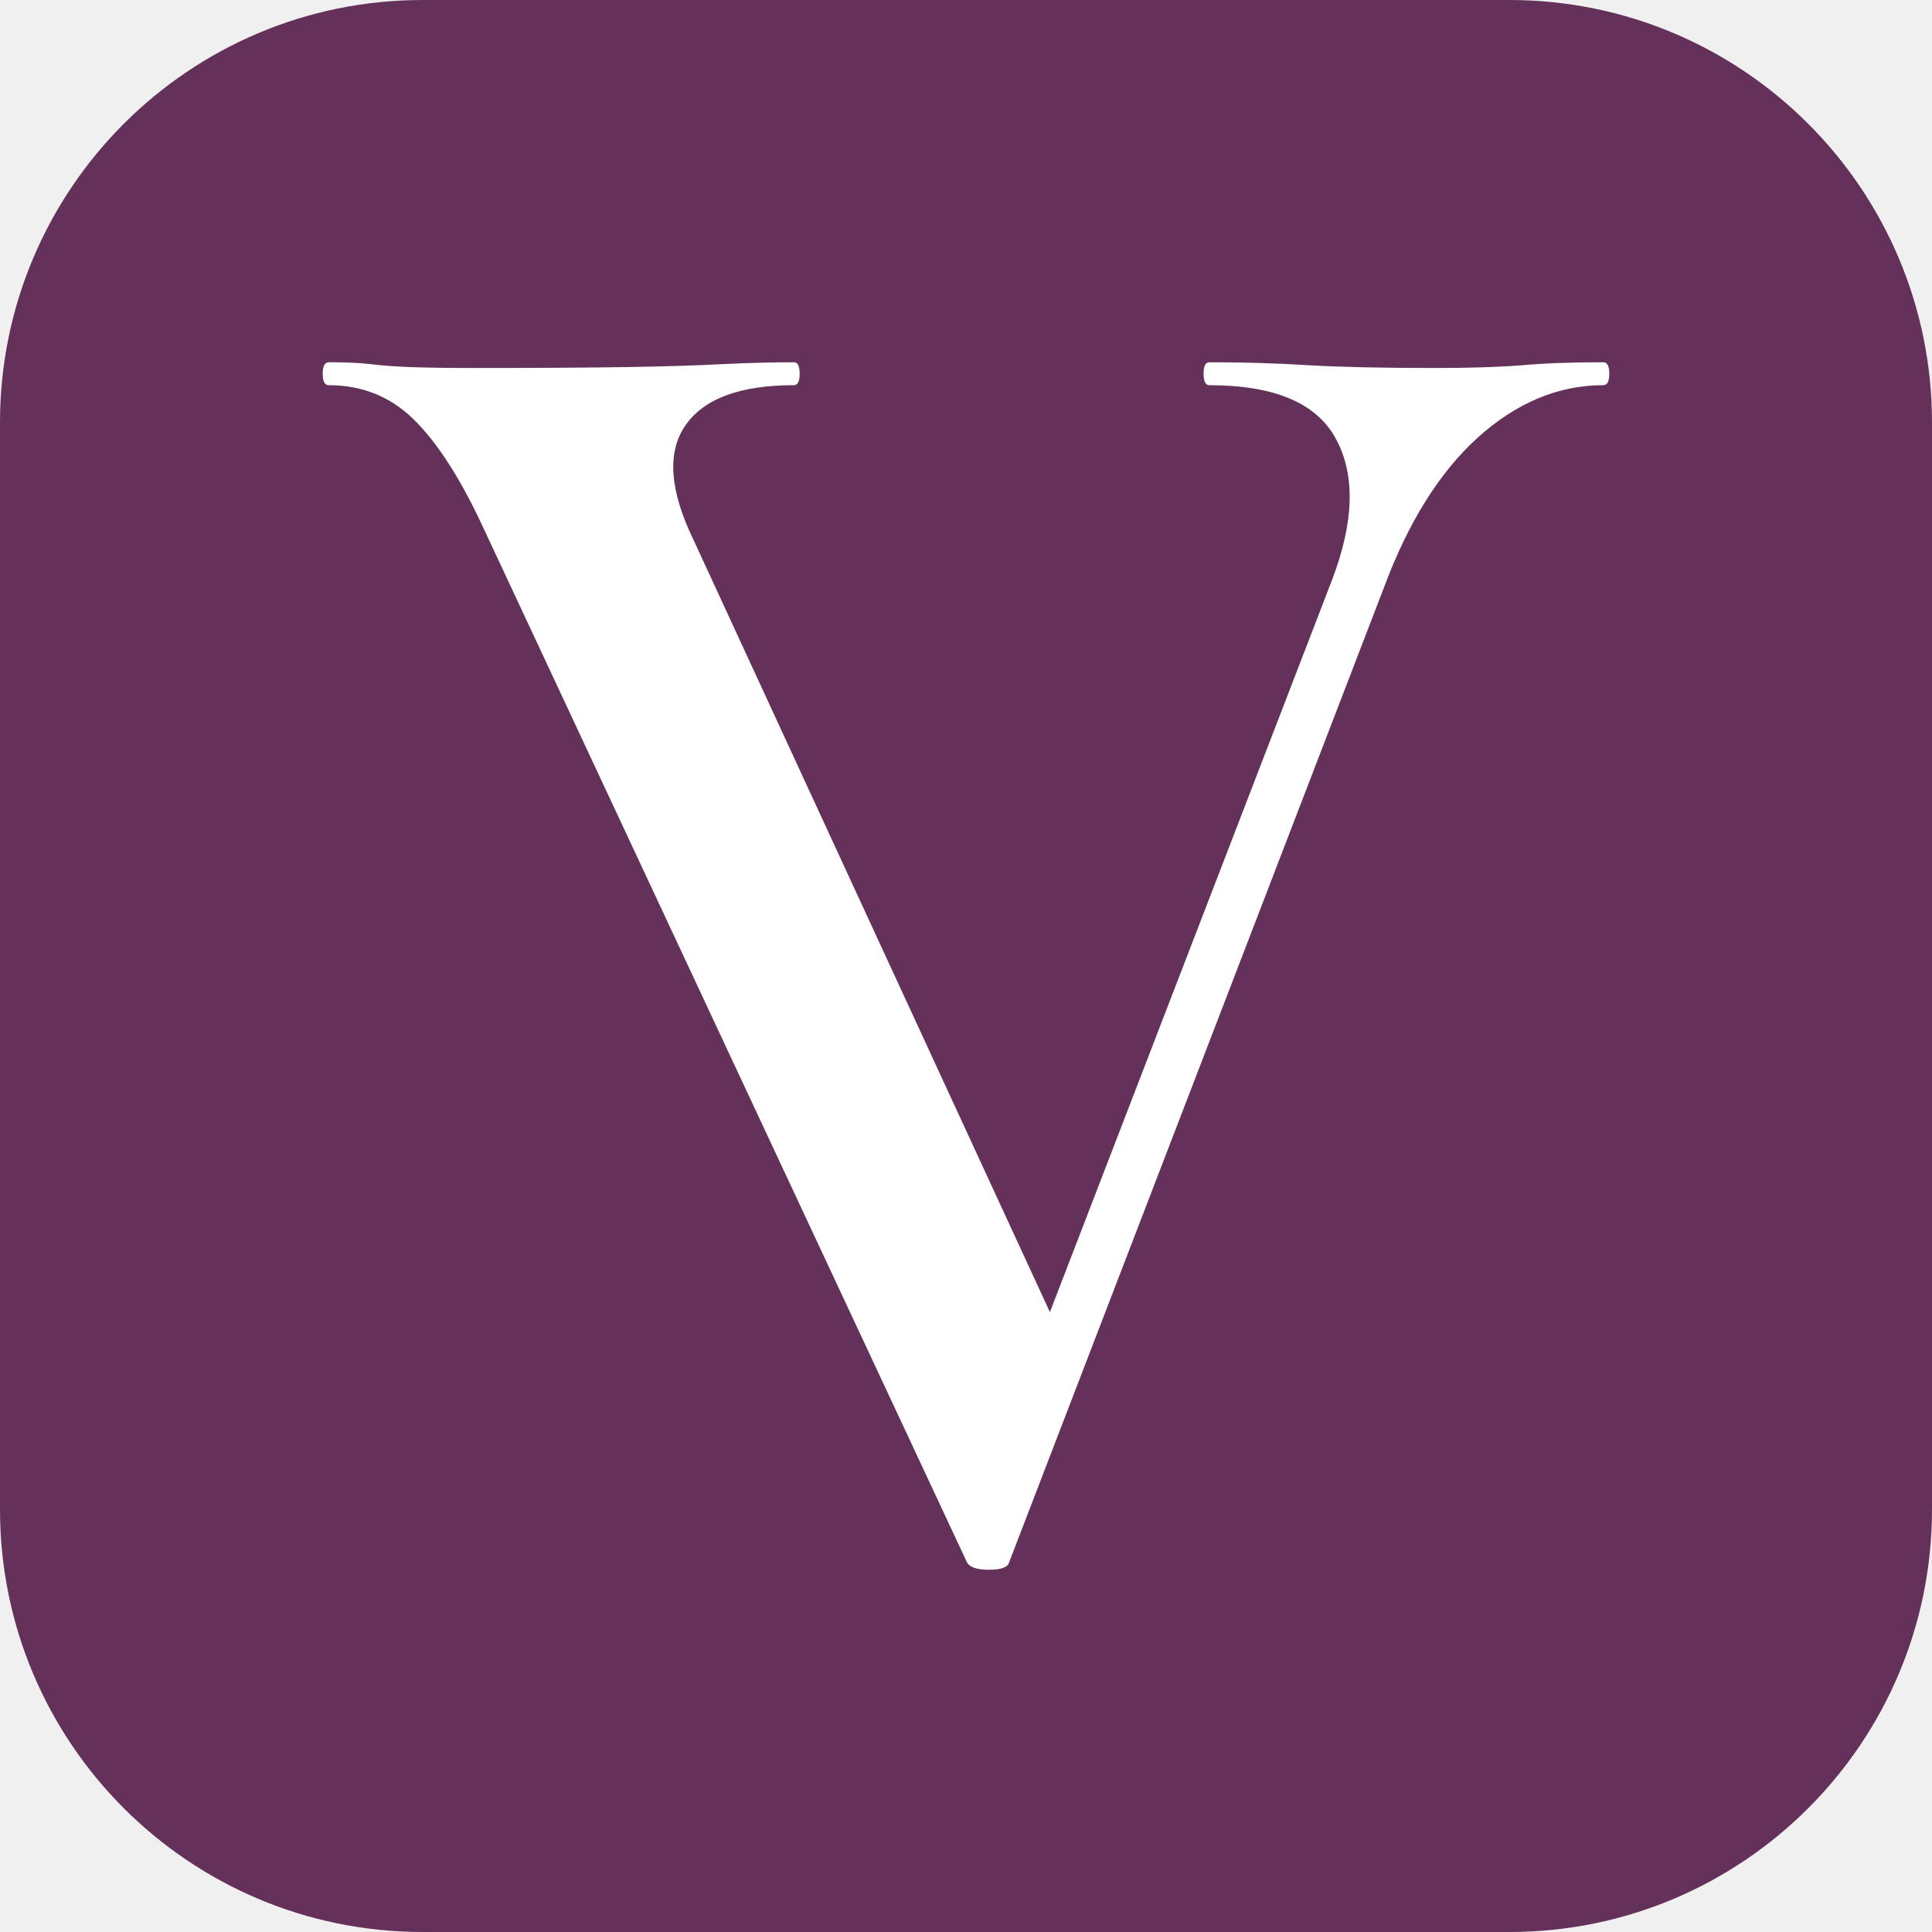
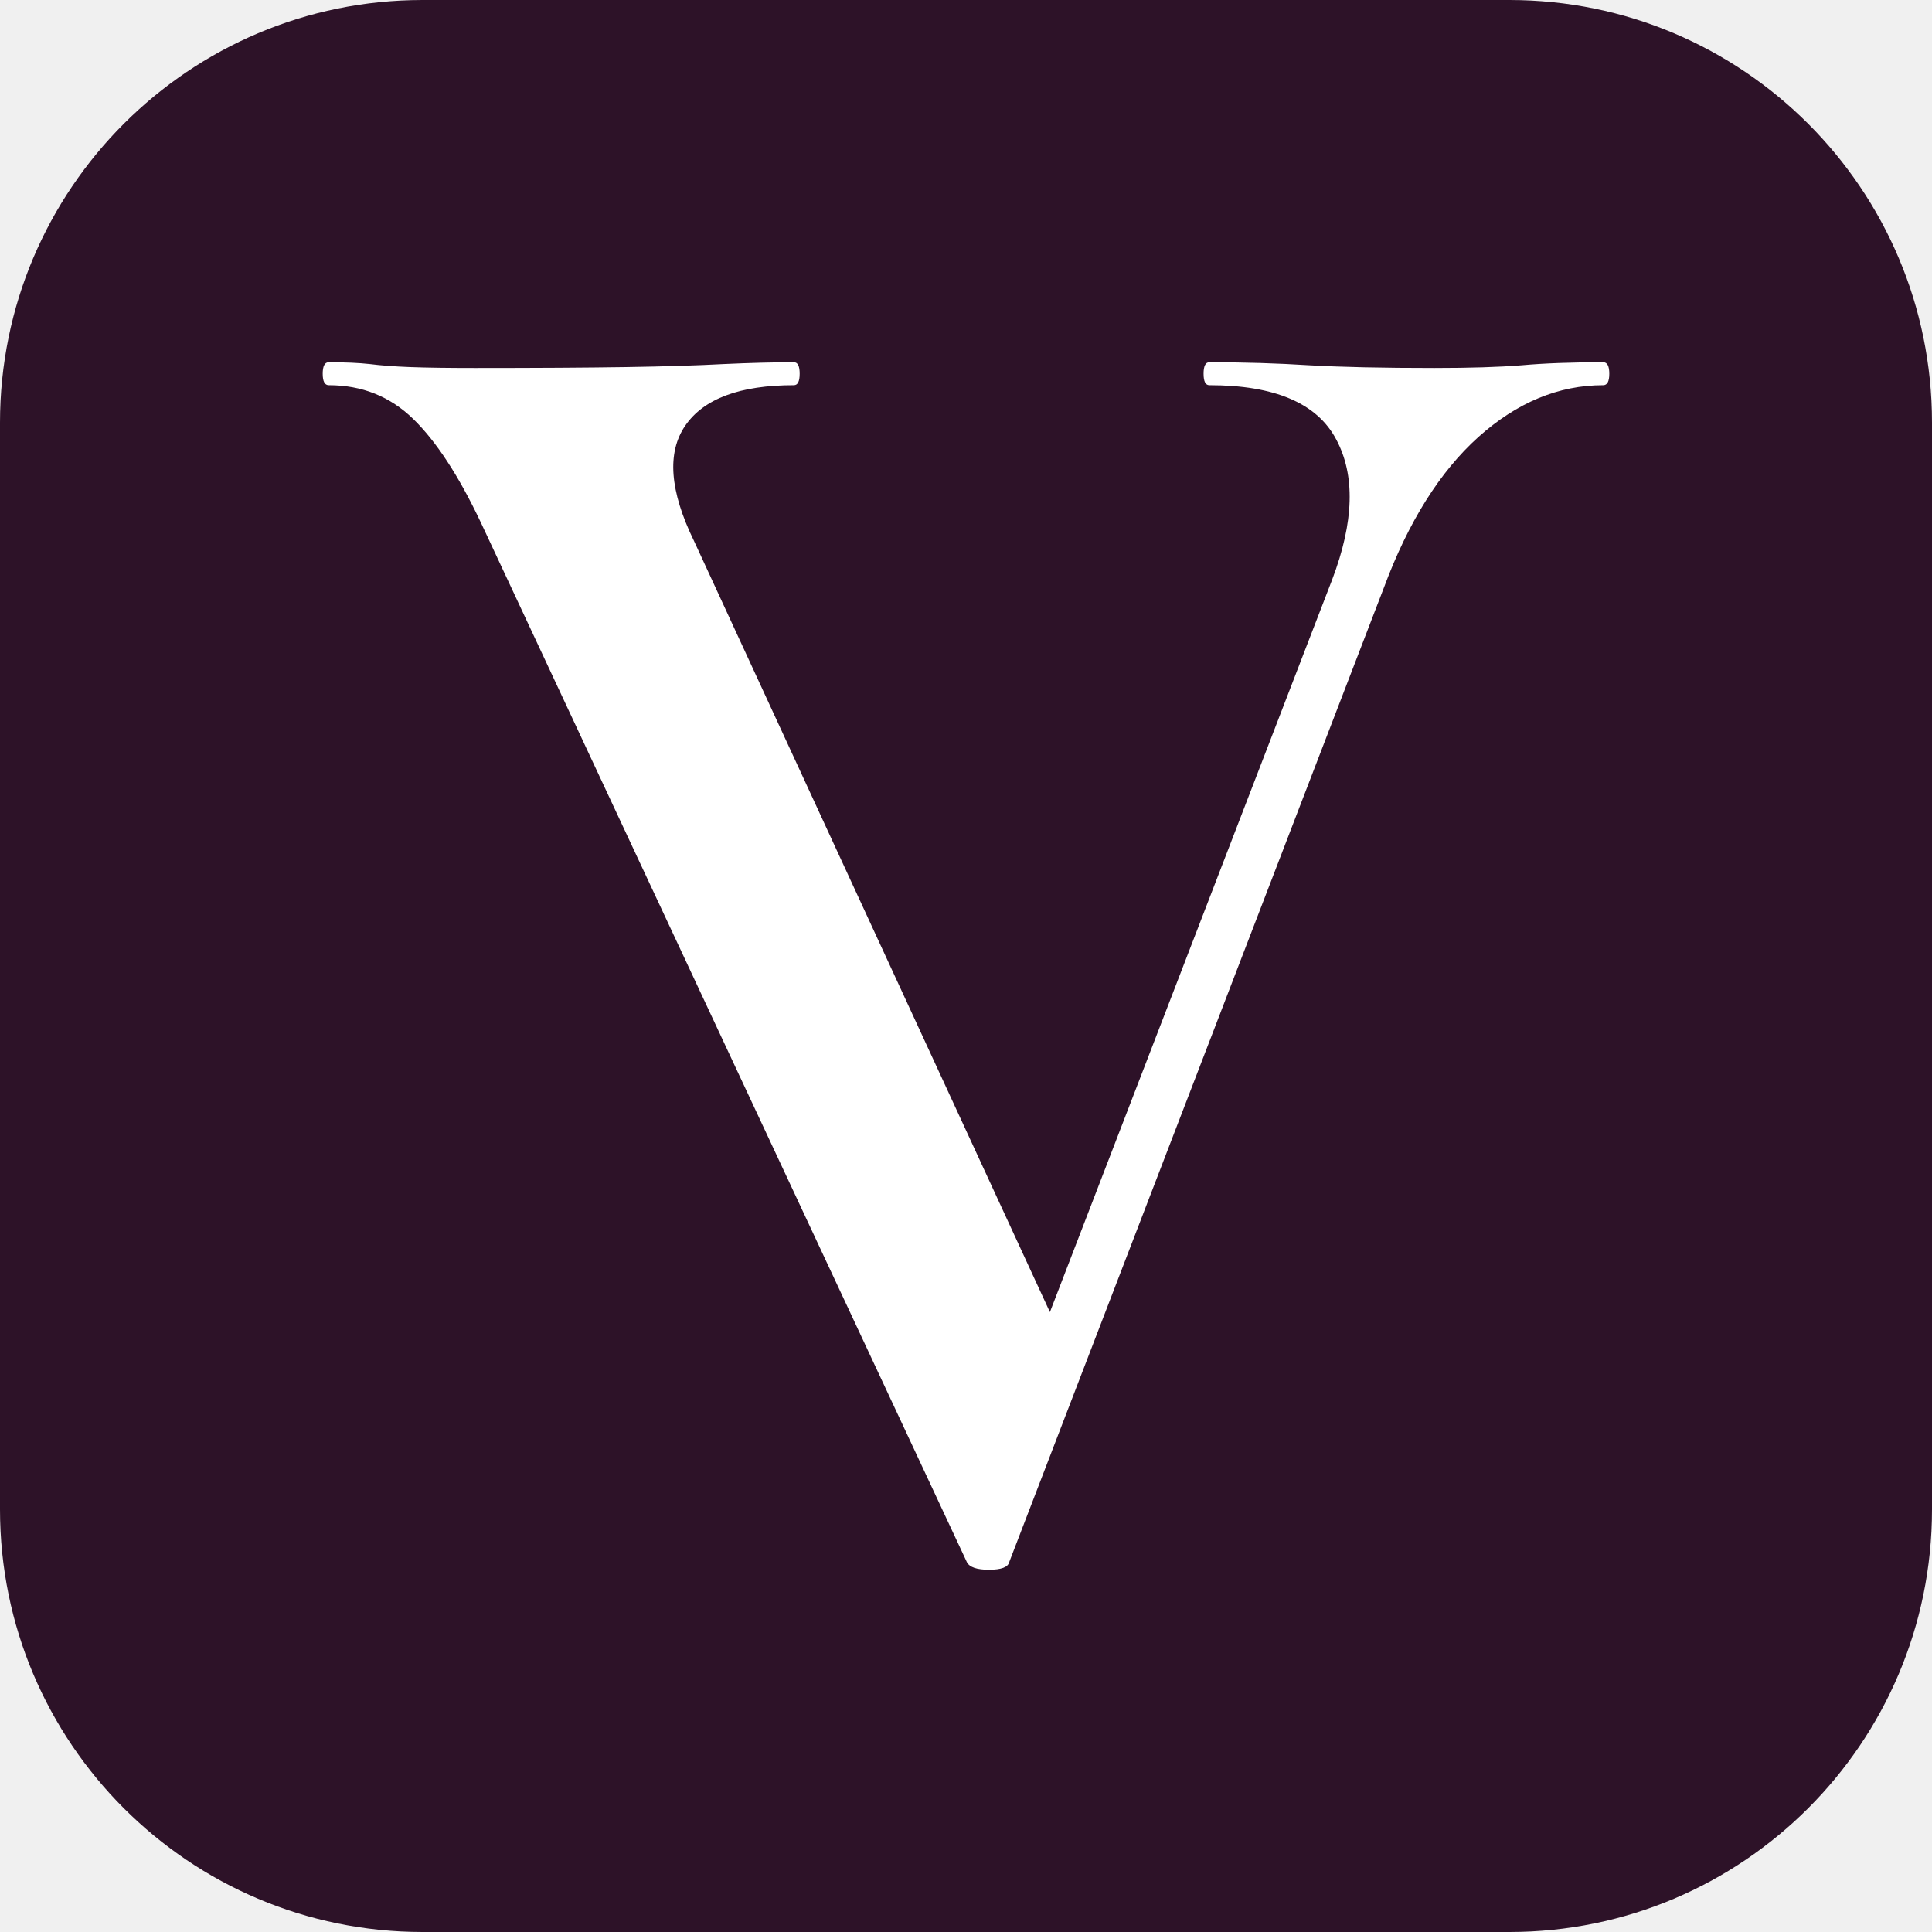
<svg xmlns="http://www.w3.org/2000/svg" viewBox="0 0 64 64">
-   <rect width="64" height="64" rx="14" fill="#64315A" />
+   <rect width="64" height="64" rx="14" fill="#2D1228" />
  <path d="M53.11 12Q53.31 12 53.31 12.38Q53.31 12.76 53.11 12.76Q50.89 12.76 48.97 14.48Q47.06 16.2 45.85 19.45L33.43 51.75Q33.37 52 32.76 52Q32.16 52 32.03 51.75L15.92 17.29Q14.83 14.99 13.69 13.88Q12.54 12.76 10.89 12.76Q10.69 12.76 10.69 12.38Q10.69 12 10.89 12Q11.71 12 12.25 12.06Q12.8 12.13 13.59 12.16Q14.39 12.19 15.73 12.19Q18.78 12.19 20.73 12.16Q22.67 12.13 23.97 12.06Q25.28 12 26.3 12Q26.49 12 26.49 12.38Q26.49 12.76 26.3 12.76Q23.62 12.76 22.7 14.1Q21.78 15.44 22.99 17.92L35.28 44.55L32.67 48.94L44.13 19.2Q45.22 16.33 44.26 14.55Q43.31 12.76 40.06 12.76Q39.87 12.76 39.87 12.38Q39.87 12 40.06 12Q41.78 12 43.37 12.1Q44.96 12.19 47.51 12.19Q49.29 12.19 50.41 12.1Q51.52 12 53.11 12Z" fill="#fff" />
</svg>
